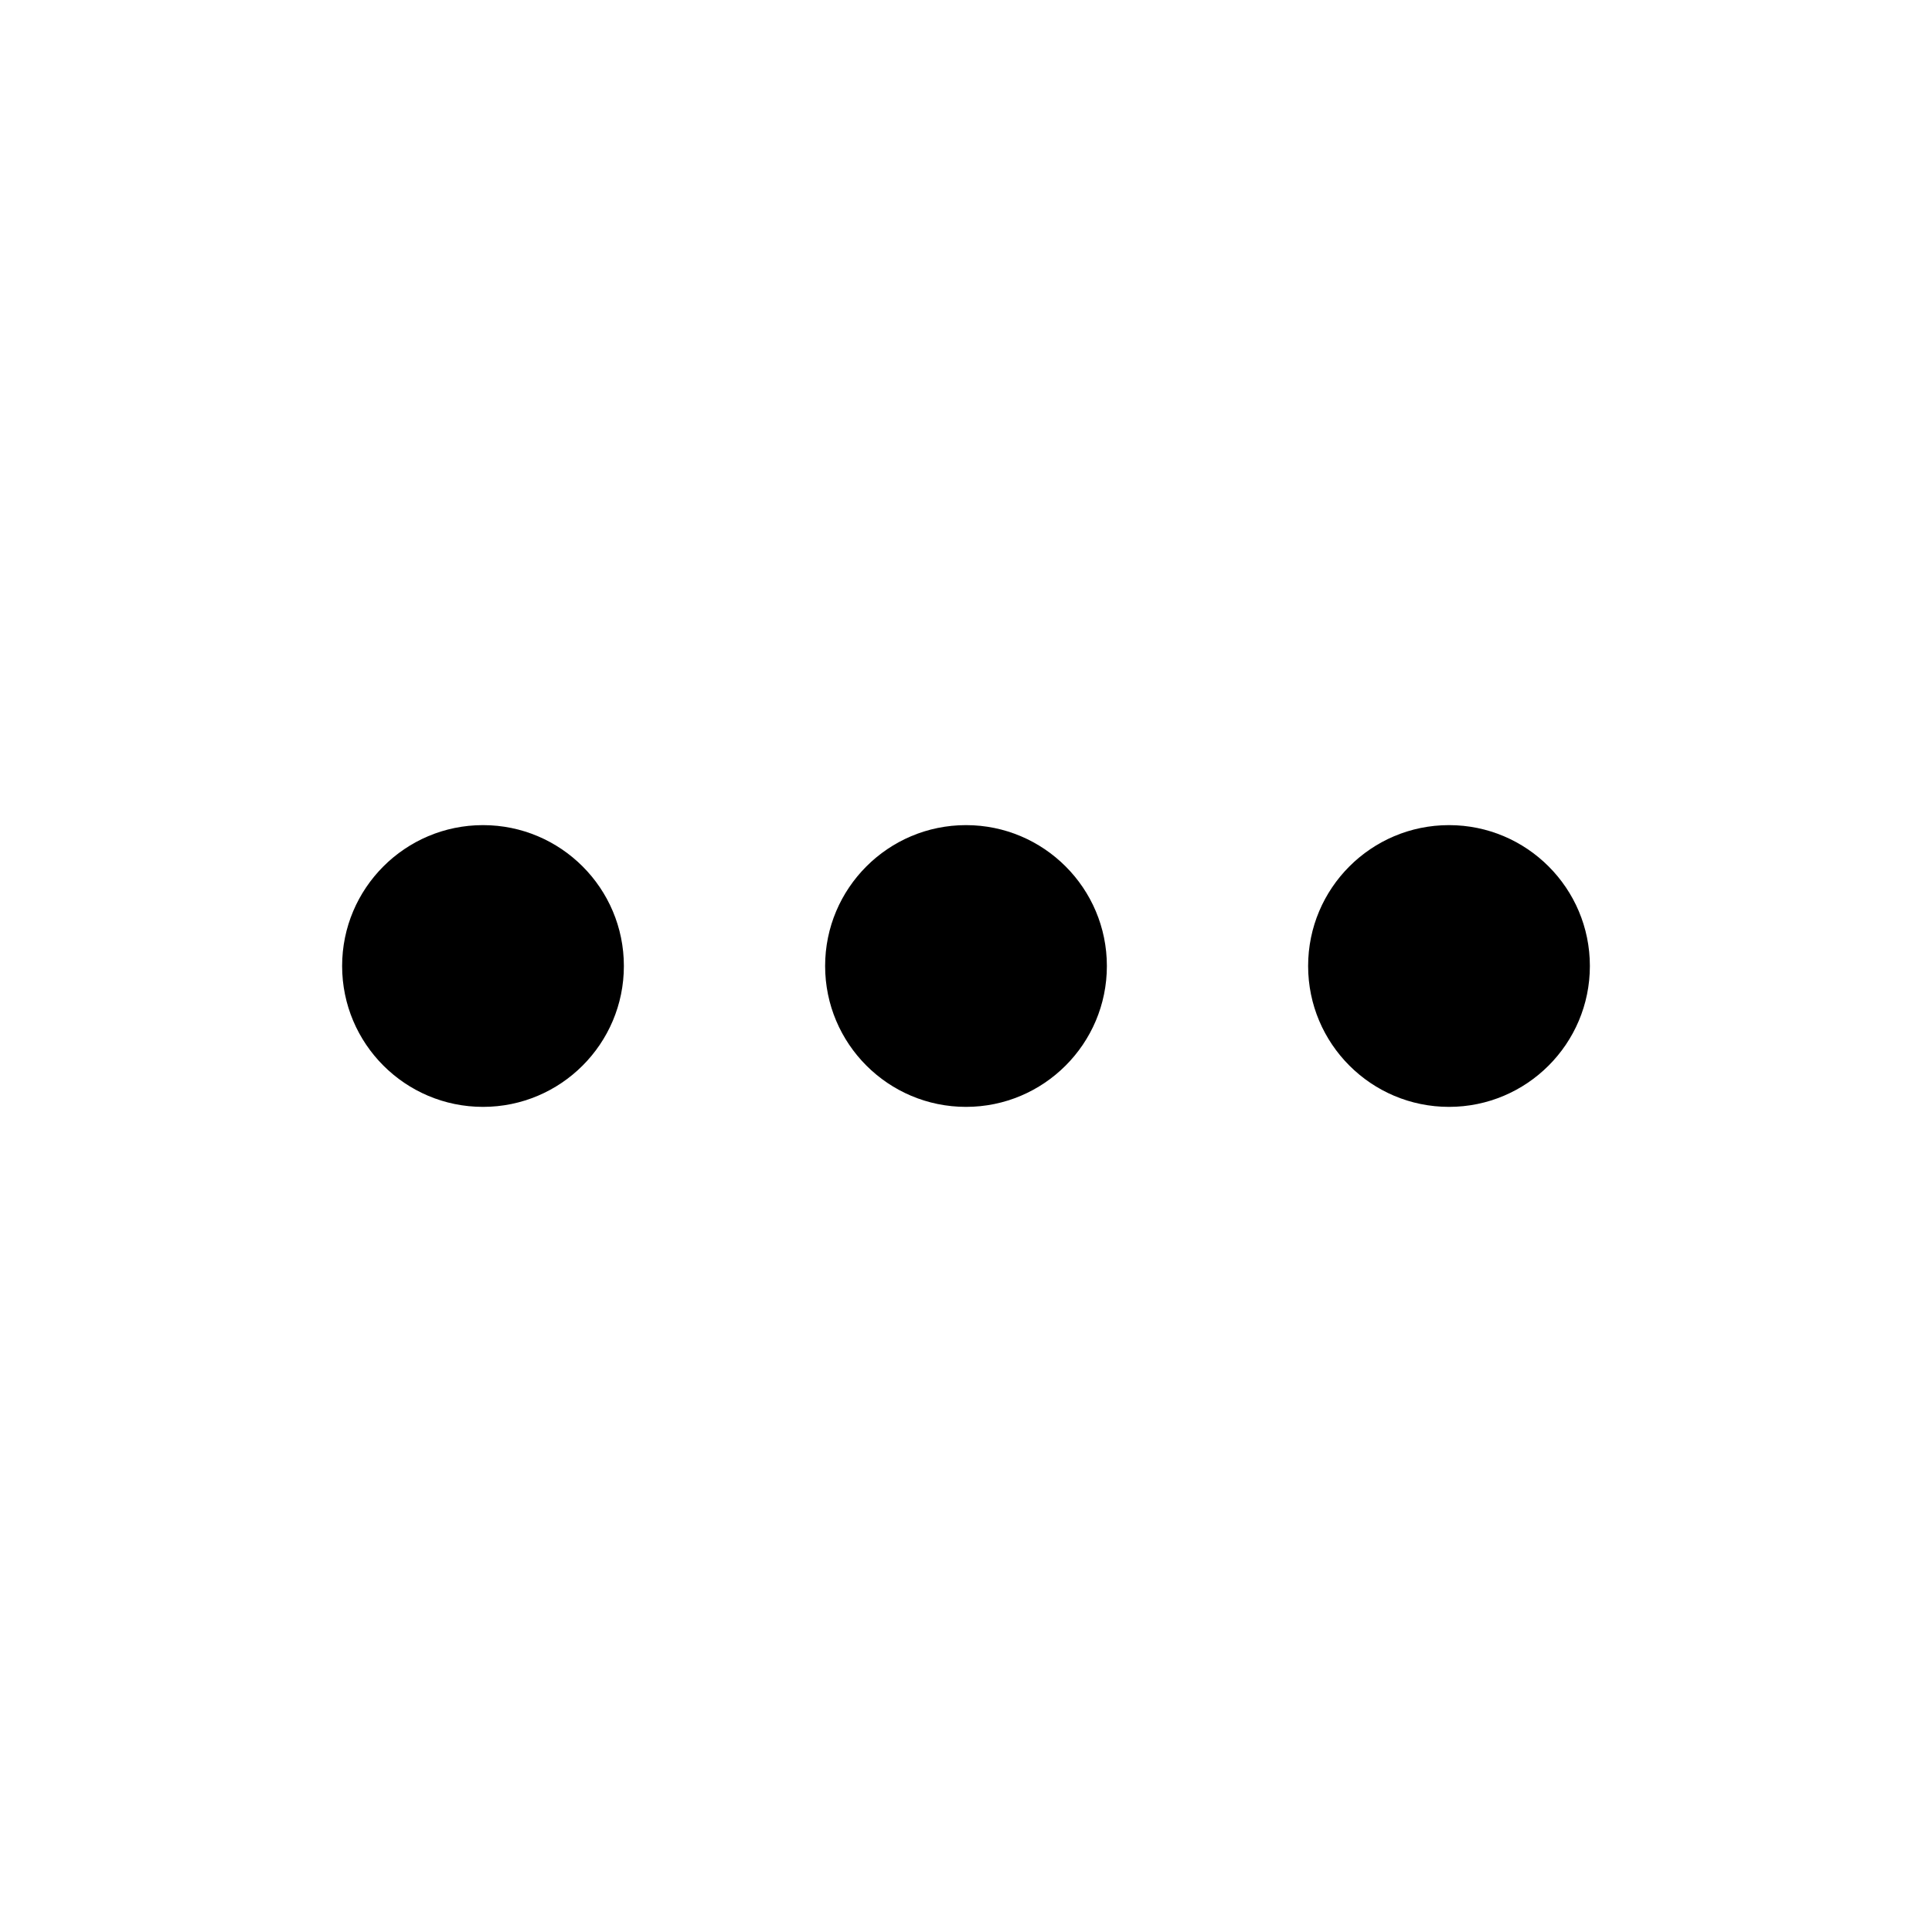
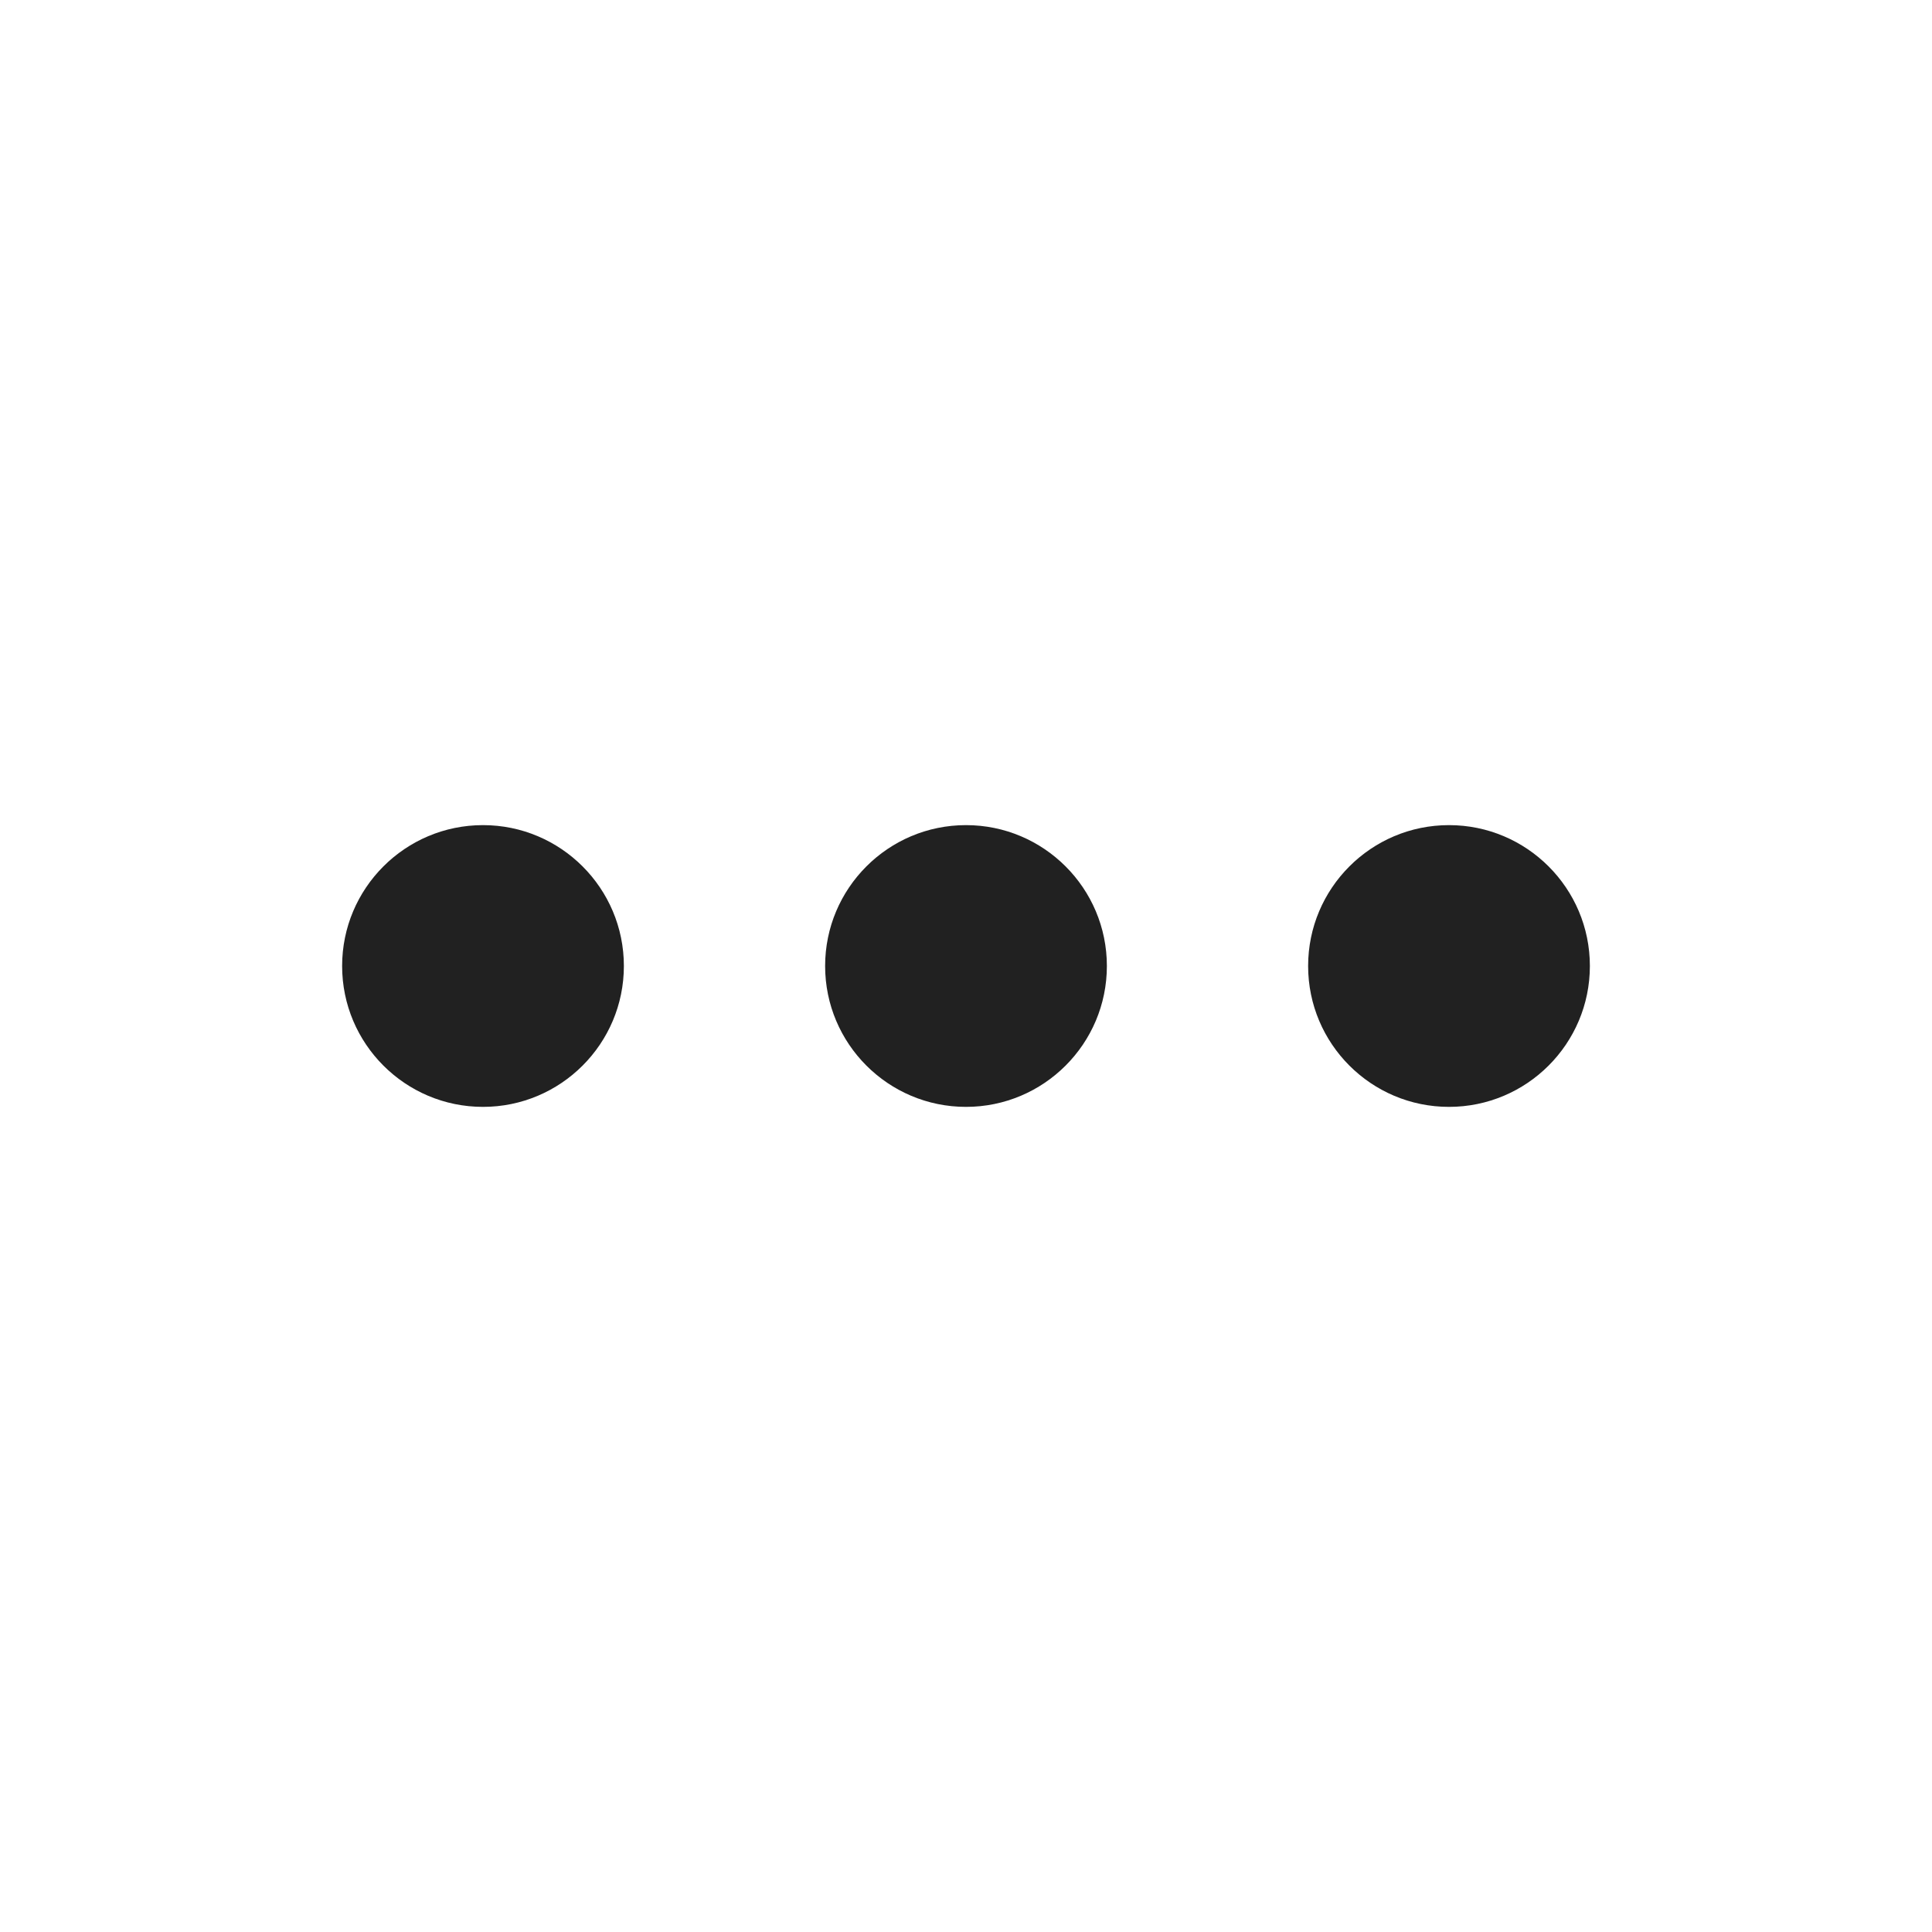
<svg xmlns="http://www.w3.org/2000/svg" width="24" height="24" viewBox="0 0 24 24" fill="none">
-   <path d="M7.75 12C7.75 12.966 6.966 13.75 6 13.75C5.034 13.75 4.25 12.966 4.25 12C4.25 11.034 5.034 10.25 6 10.25C6.966 10.25 7.75 11.034 7.75 12ZM13.75 12C13.75 12.966 12.966 13.75 12 13.75C11.034 13.75 10.25 12.966 10.25 12C10.25 11.034 11.034 10.25 12 10.25C12.966 10.25 13.75 11.034 13.75 12ZM18 13.75C18.966 13.75 19.75 12.966 19.75 12C19.75 11.034 18.966 10.25 18 10.25C17.034 10.25 16.25 11.034 16.25 12C16.25 12.966 17.034 13.75 18 13.75Z" fill="currentColor" />
+   <path d="M7.75 12C7.75 12.966 6.966 13.75 6 13.75C5.034 13.75 4.25 12.966 4.25 12C4.25 11.034 5.034 10.25 6 10.25C6.966 10.25 7.75 11.034 7.75 12ZM13.75 12C13.75 12.966 12.966 13.75 12 13.75C11.034 13.75 10.25 12.966 10.25 12C10.25 11.034 11.034 10.25 12 10.25C12.966 10.25 13.75 11.034 13.75 12ZM18 13.75C18.966 13.75 19.75 12.966 19.75 12C19.75 11.034 18.966 10.25 18 10.25C17.034 10.25 16.25 11.034 16.25 12C16.25 12.966 17.034 13.75 18 13.75Z" fill="#212121" />
</svg>
